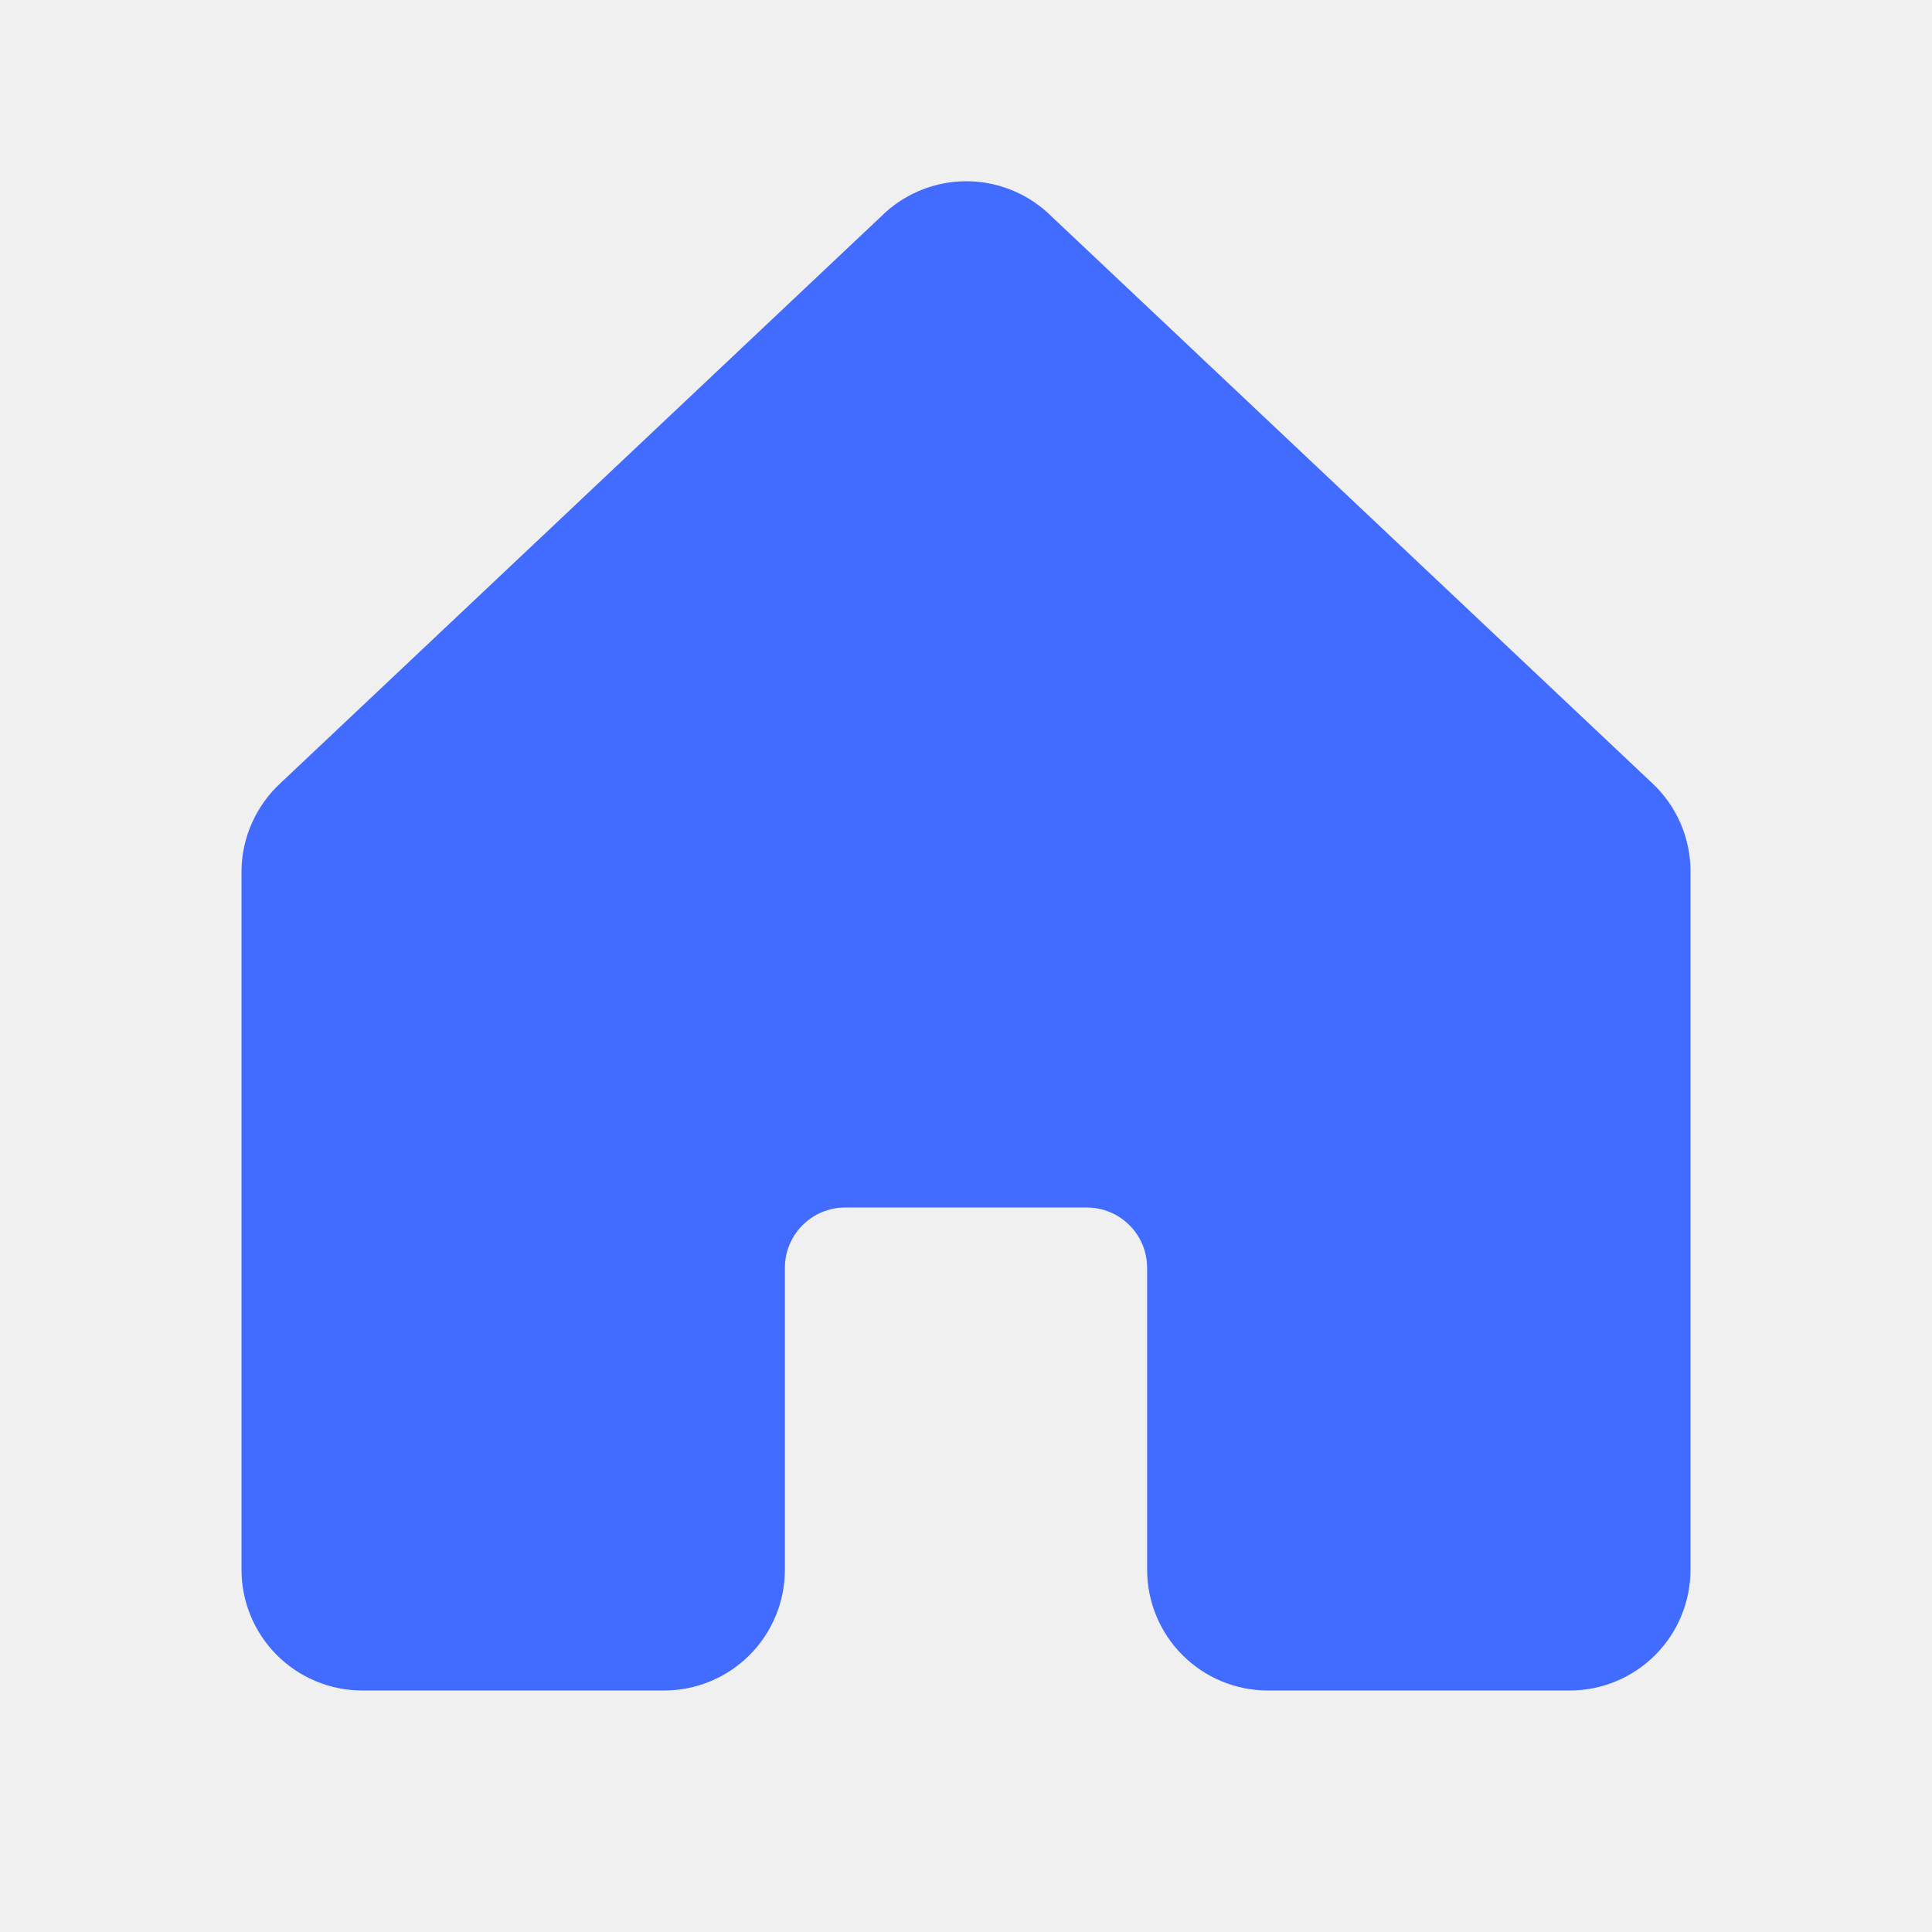
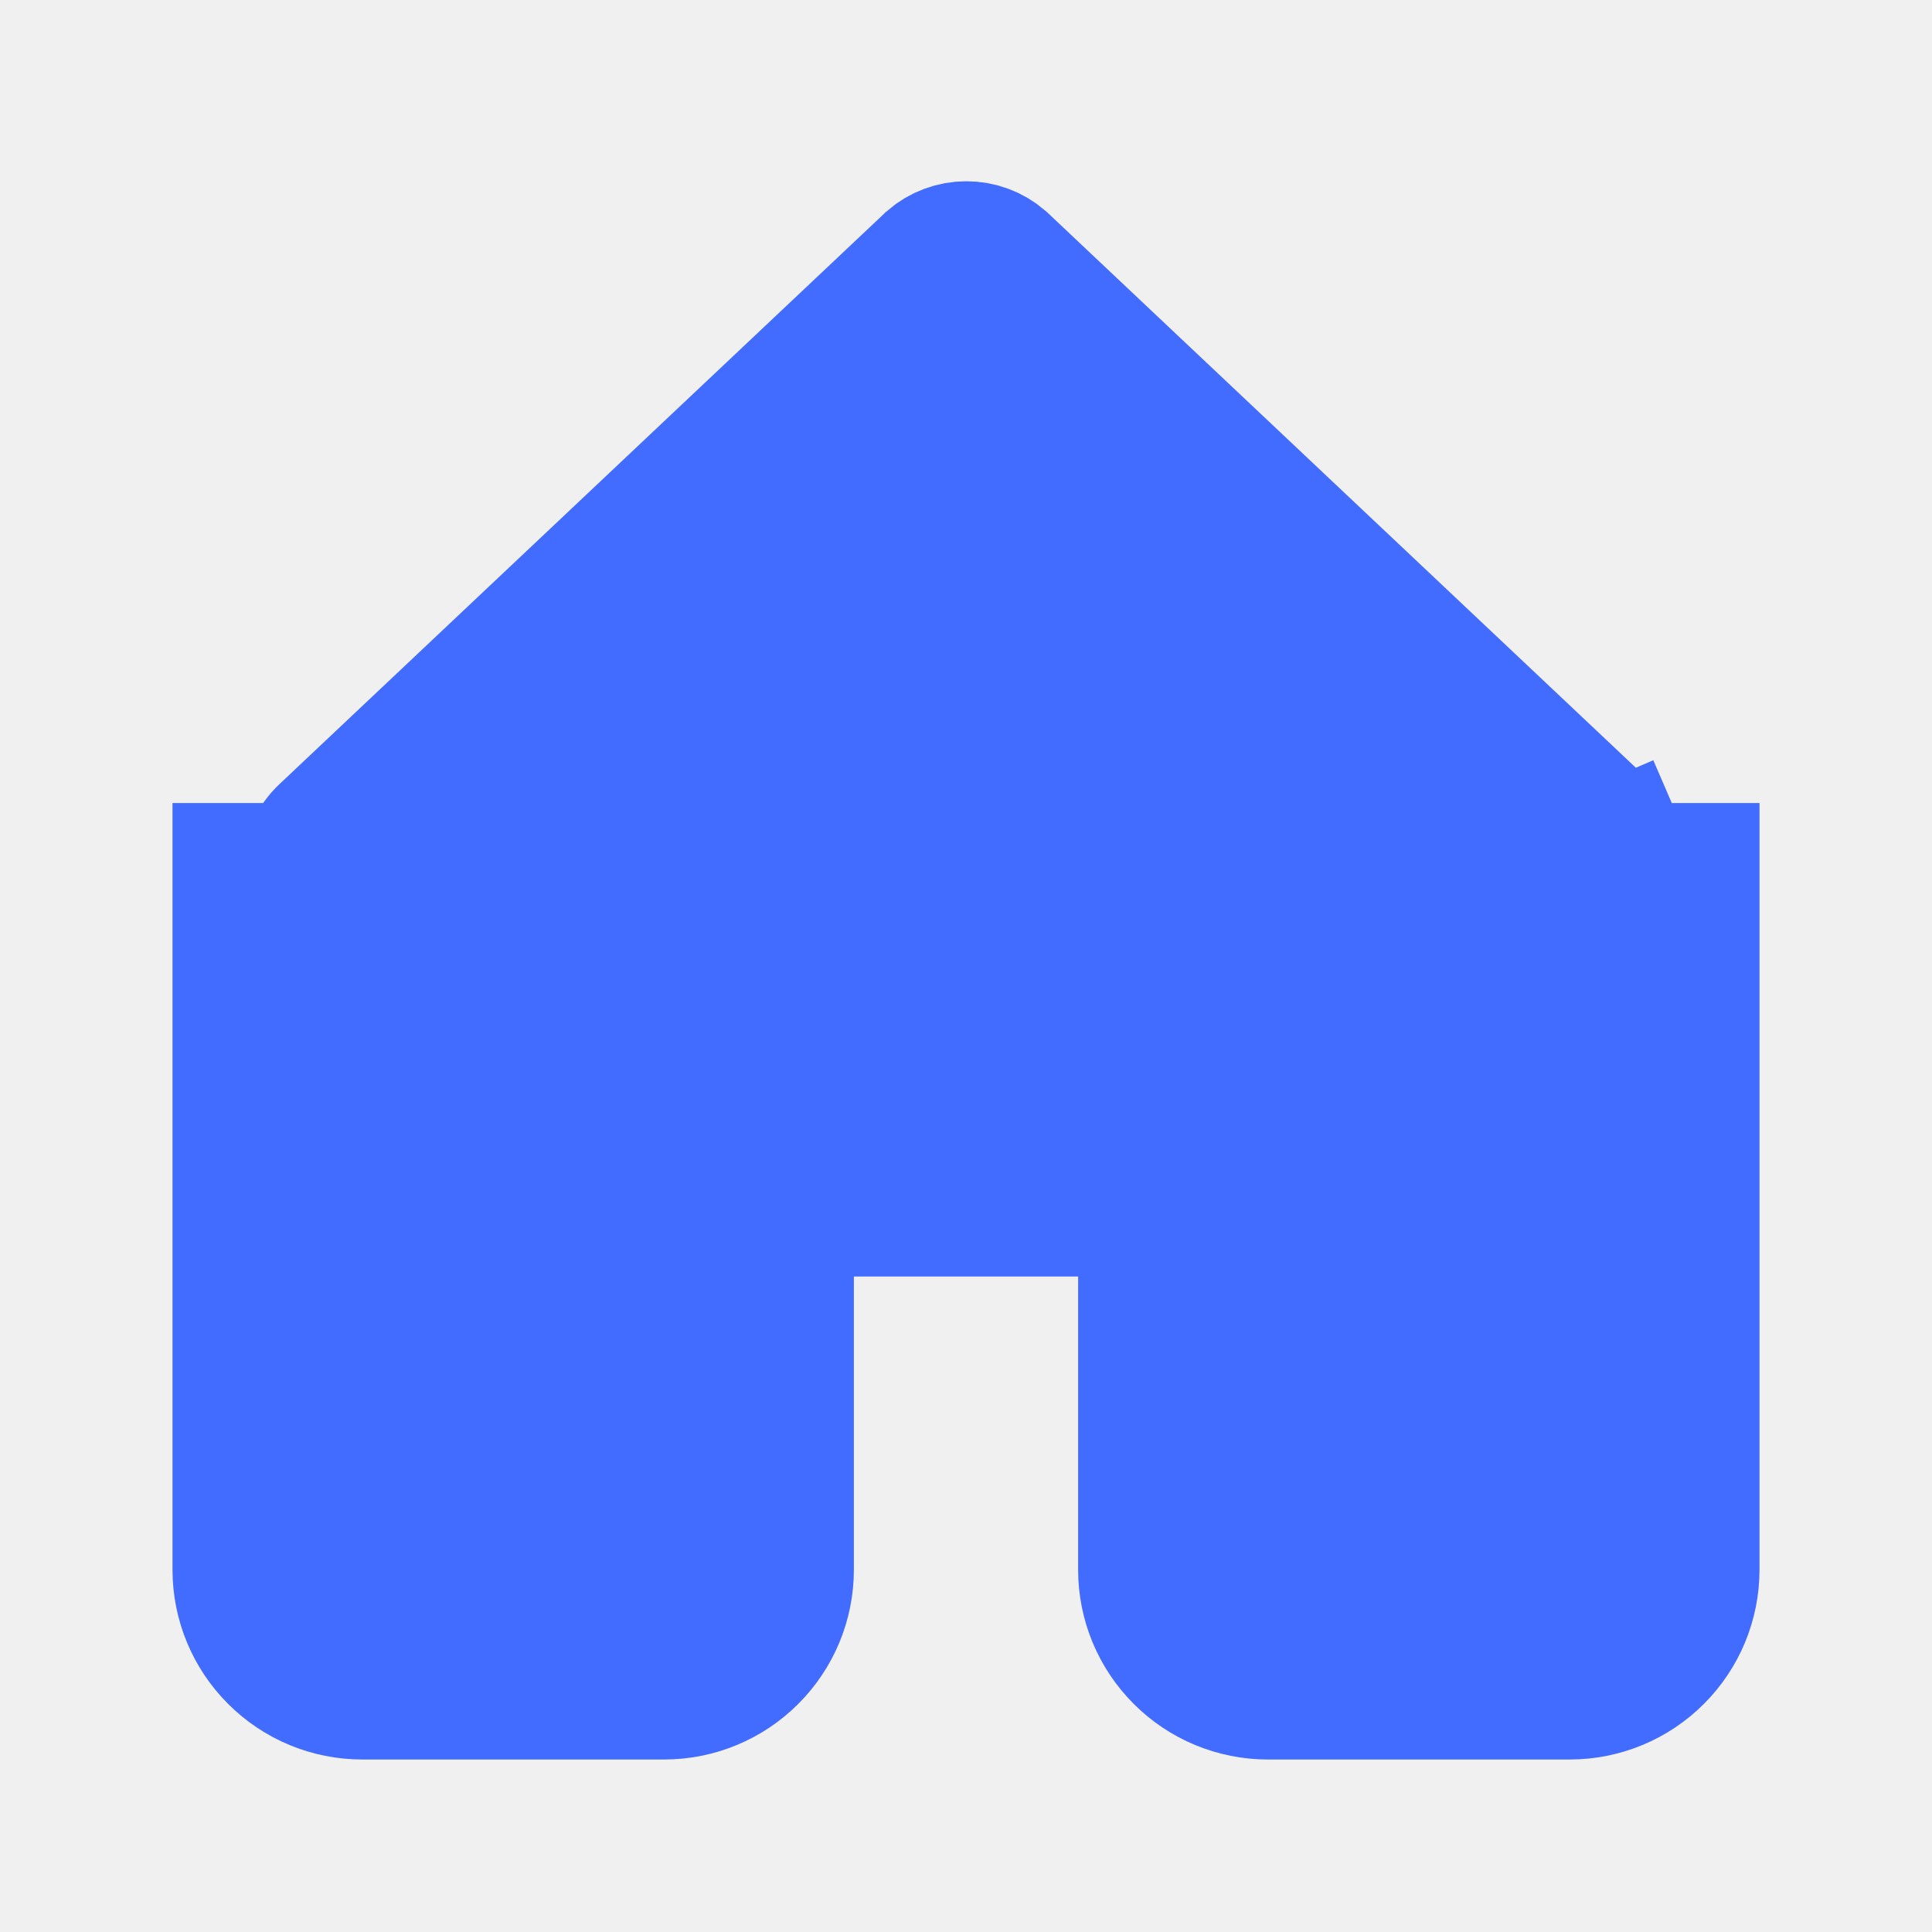
- <svg xmlns="http://www.w3.org/2000/svg" width="32" height="32" viewBox="0 0 32 32" fill="none">
-   <g clip-path="url(#clip0_454_2375)">
-     <path d="M28 14.444V26C28 26.53 27.789 27.039 27.414 27.414C27.039 27.789 26.53 28 26 28H21C20.47 28 19.961 27.789 19.586 27.414C19.211 27.039 19 26.53 19 26V21C19 20.735 18.895 20.48 18.707 20.293C18.52 20.105 18.265 20 18 20H14C13.735 20 13.48 20.105 13.293 20.293C13.105 20.48 13 20.735 13 21V26C13 26.53 12.789 27.039 12.414 27.414C12.039 27.789 11.53 28 11 28H6C5.47 28 4.961 27.789 4.586 27.414C4.211 27.039 4 26.53 4 26V14.444C4 14.167 4.057 13.893 4.169 13.64C4.28 13.386 4.442 13.159 4.646 12.971L14.646 3.536L14.66 3.522C15.028 3.188 15.508 3.002 16.006 3.002C16.503 3.002 16.983 3.188 17.351 3.522C17.355 3.527 17.36 3.532 17.365 3.536L27.365 12.971C27.567 13.159 27.727 13.388 27.837 13.641C27.946 13.894 28.002 14.168 28 14.444Z" fill="#426BFF" />
+ <svg xmlns="http://www.w3.org/2000/svg" width="28" height="28" viewBox="0 0 28 28" fill="none">
+   <g clip-path="url(#clip0_901_692)">
+     <path d="M23.5 12.633V12.638V22.75C23.5 22.949 23.421 23.14 23.28 23.28C23.14 23.421 22.949 23.5 22.75 23.5H18.375C18.176 23.5 17.985 23.421 17.845 23.28C17.704 23.14 17.625 22.949 17.625 22.75V18.375C17.625 17.878 17.427 17.401 17.076 17.049C16.724 16.698 16.247 16.5 15.75 16.5H12.25C11.753 16.5 11.276 16.698 10.924 17.049C10.572 17.401 10.375 17.878 10.375 18.375V22.75C10.375 22.949 10.296 23.14 10.155 23.28C10.015 23.421 9.824 23.5 9.625 23.5H5.25C5.051 23.5 4.86 23.421 4.72 23.28C4.579 23.14 4.5 22.949 4.5 22.75V12.638V12.638C4.5 12.534 4.522 12.432 4.563 12.337C4.605 12.242 4.666 12.156 4.742 12.086L4.742 12.086L4.752 12.077L13.502 3.822L13.512 3.812L13.514 3.81C13.65 3.692 13.825 3.627 14.005 3.627C14.185 3.627 14.358 3.691 14.494 3.808C14.501 3.815 14.508 3.822 14.515 3.828L23.258 12.077L23.262 12.081C23.337 12.151 23.398 12.237 23.439 12.332L24.357 11.936L23.439 12.332C23.48 12.427 23.501 12.529 23.5 12.633ZM3.5 22.75V12.638H24.5V22.75C24.5 23.214 24.316 23.659 23.987 23.987C23.659 24.316 23.214 24.5 22.75 24.5H18.375C17.911 24.5 17.466 24.316 17.138 23.987C16.809 23.659 16.625 23.214 16.625 22.75V18.375C16.625 18.143 16.533 17.92 16.369 17.756C16.205 17.592 15.982 17.5 15.75 17.5H12.25C12.018 17.5 11.795 17.592 11.631 17.756C11.467 17.92 11.375 18.143 11.375 18.375V22.75C11.375 23.214 11.191 23.659 10.862 23.987C10.534 24.316 10.089 24.5 9.625 24.5H5.25C4.786 24.5 4.341 24.316 4.013 23.987C3.684 23.659 3.5 23.214 3.5 22.75Z" fill="#426BFF" stroke="#426BFF" stroke-width="2" />
  </g>
  <defs>
-     <clipPath id="clip0_454_2375">
-       <rect width="32" height="32" fill="white" />
+     <clipPath id="clip0_901_692">
+       <rect width="28" height="28" fill="white" />
    </clipPath>
  </defs>
</svg>
